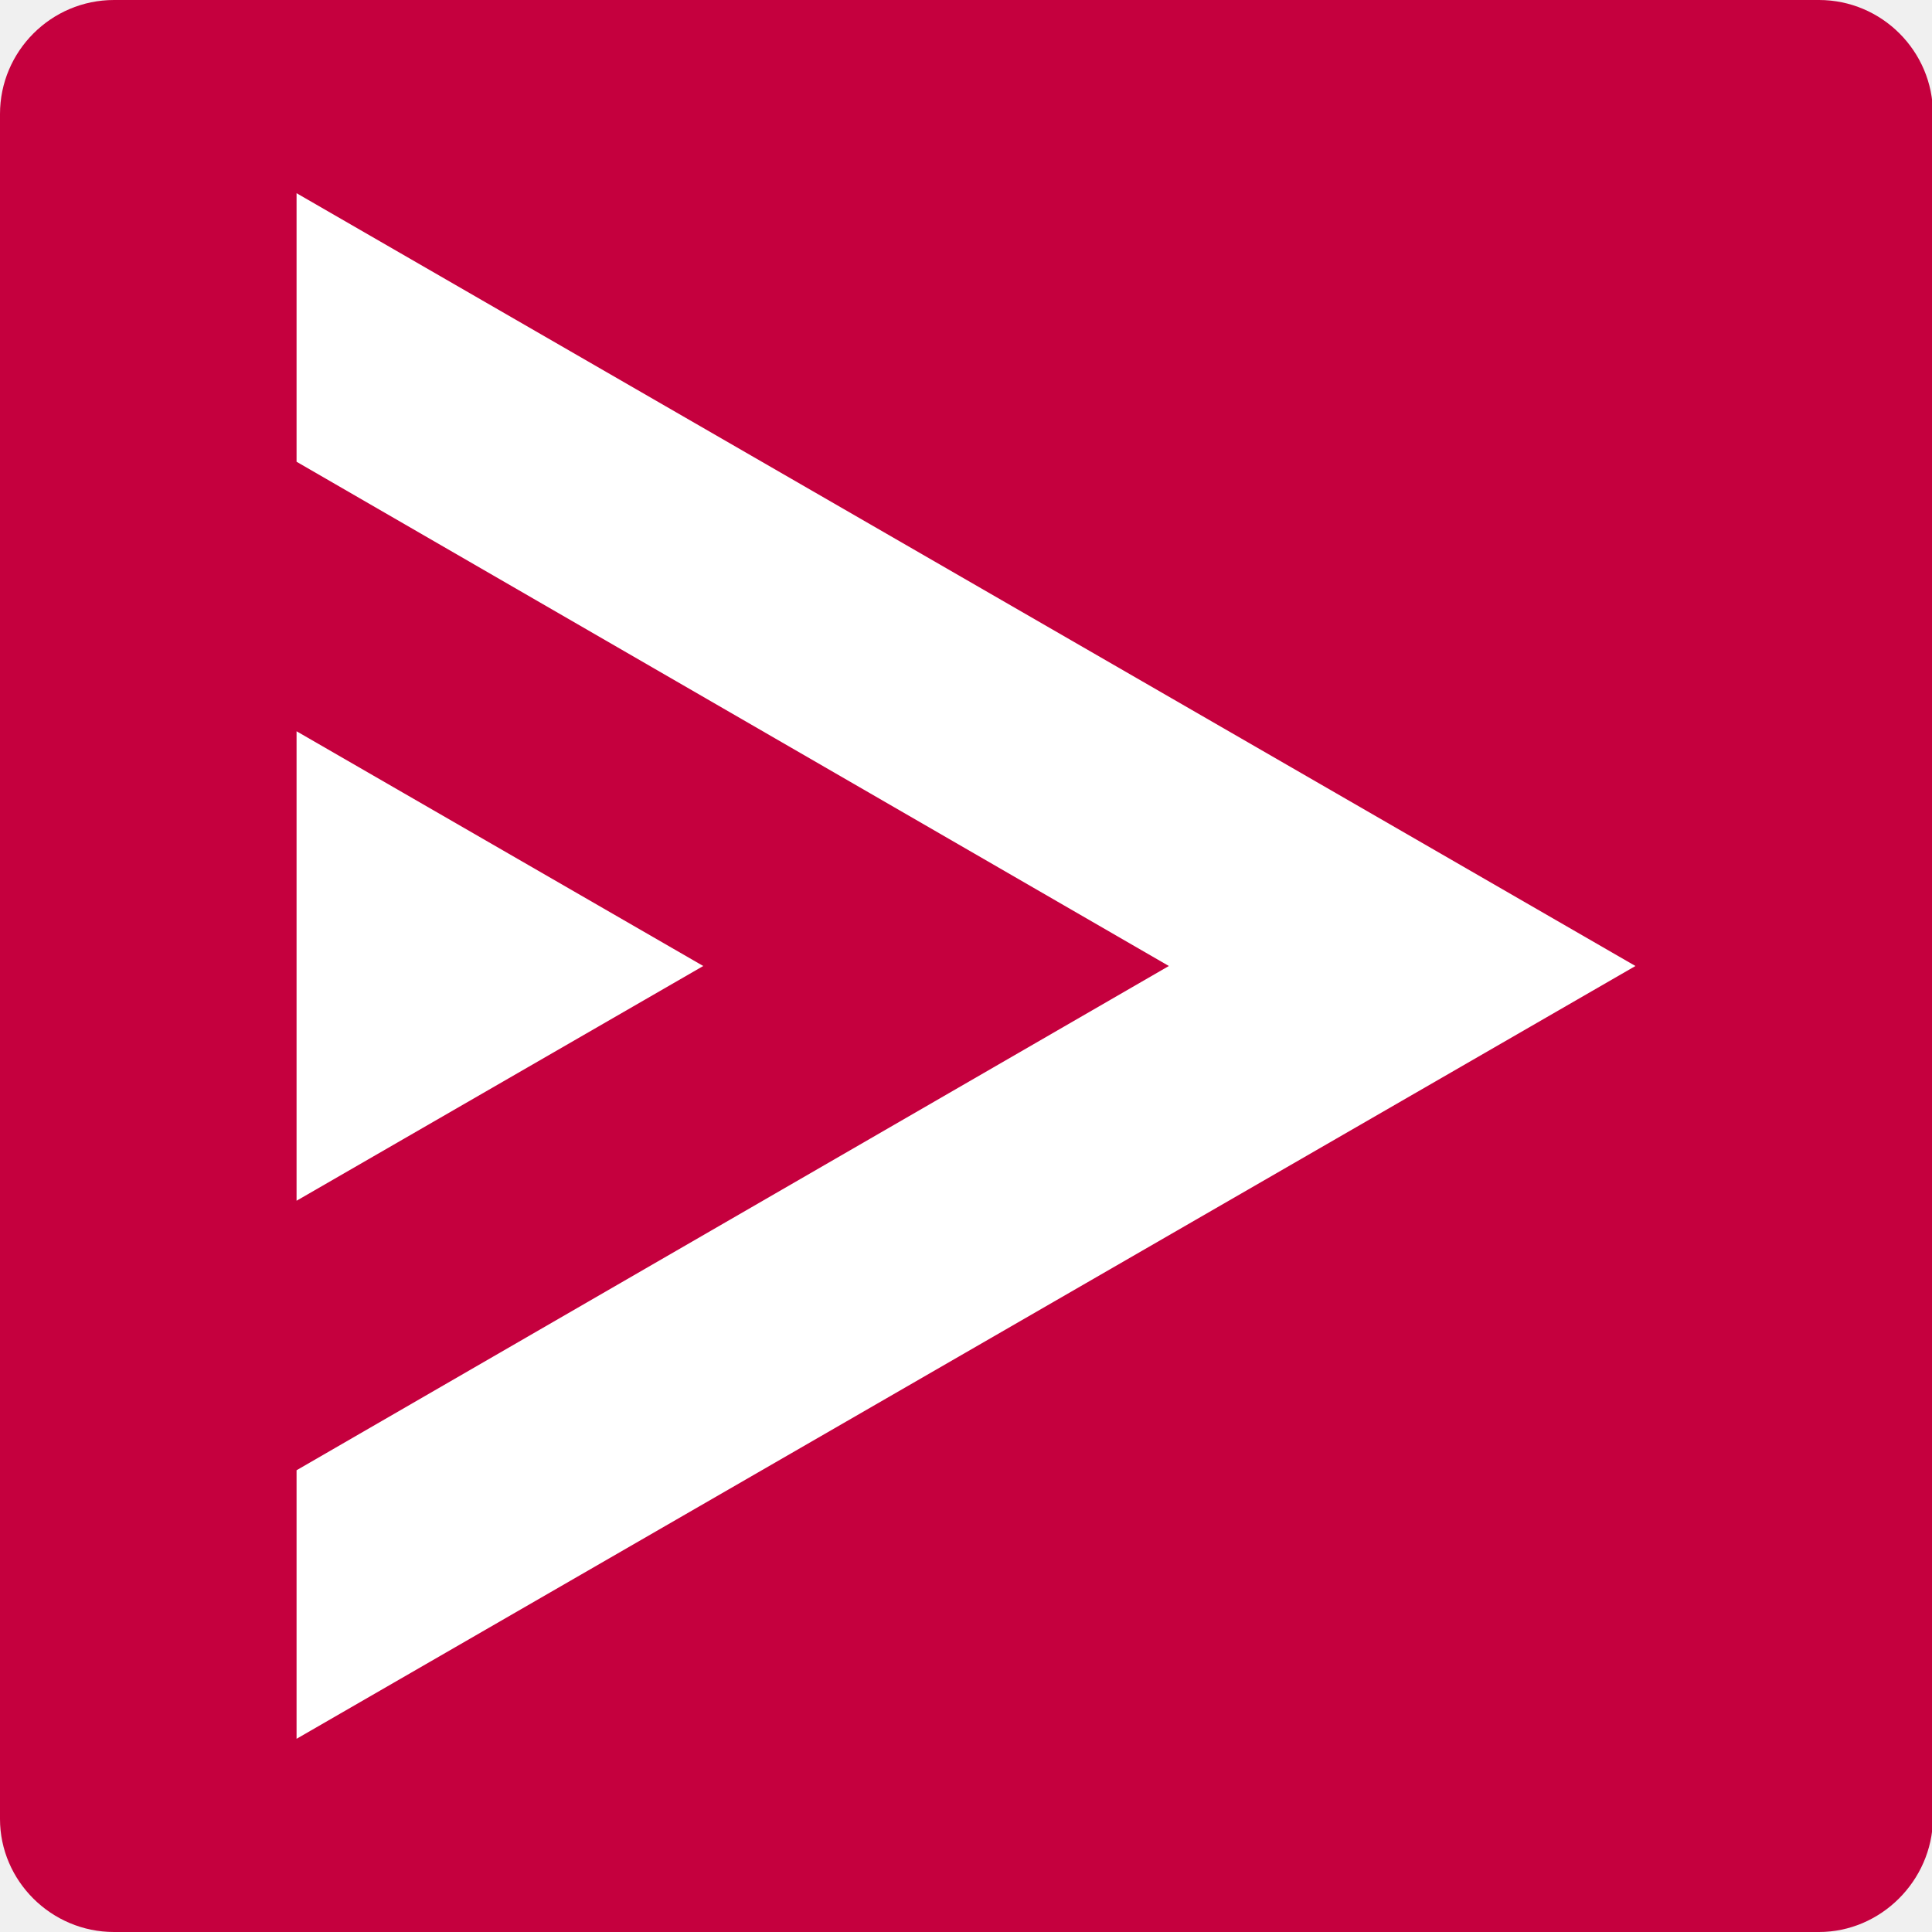
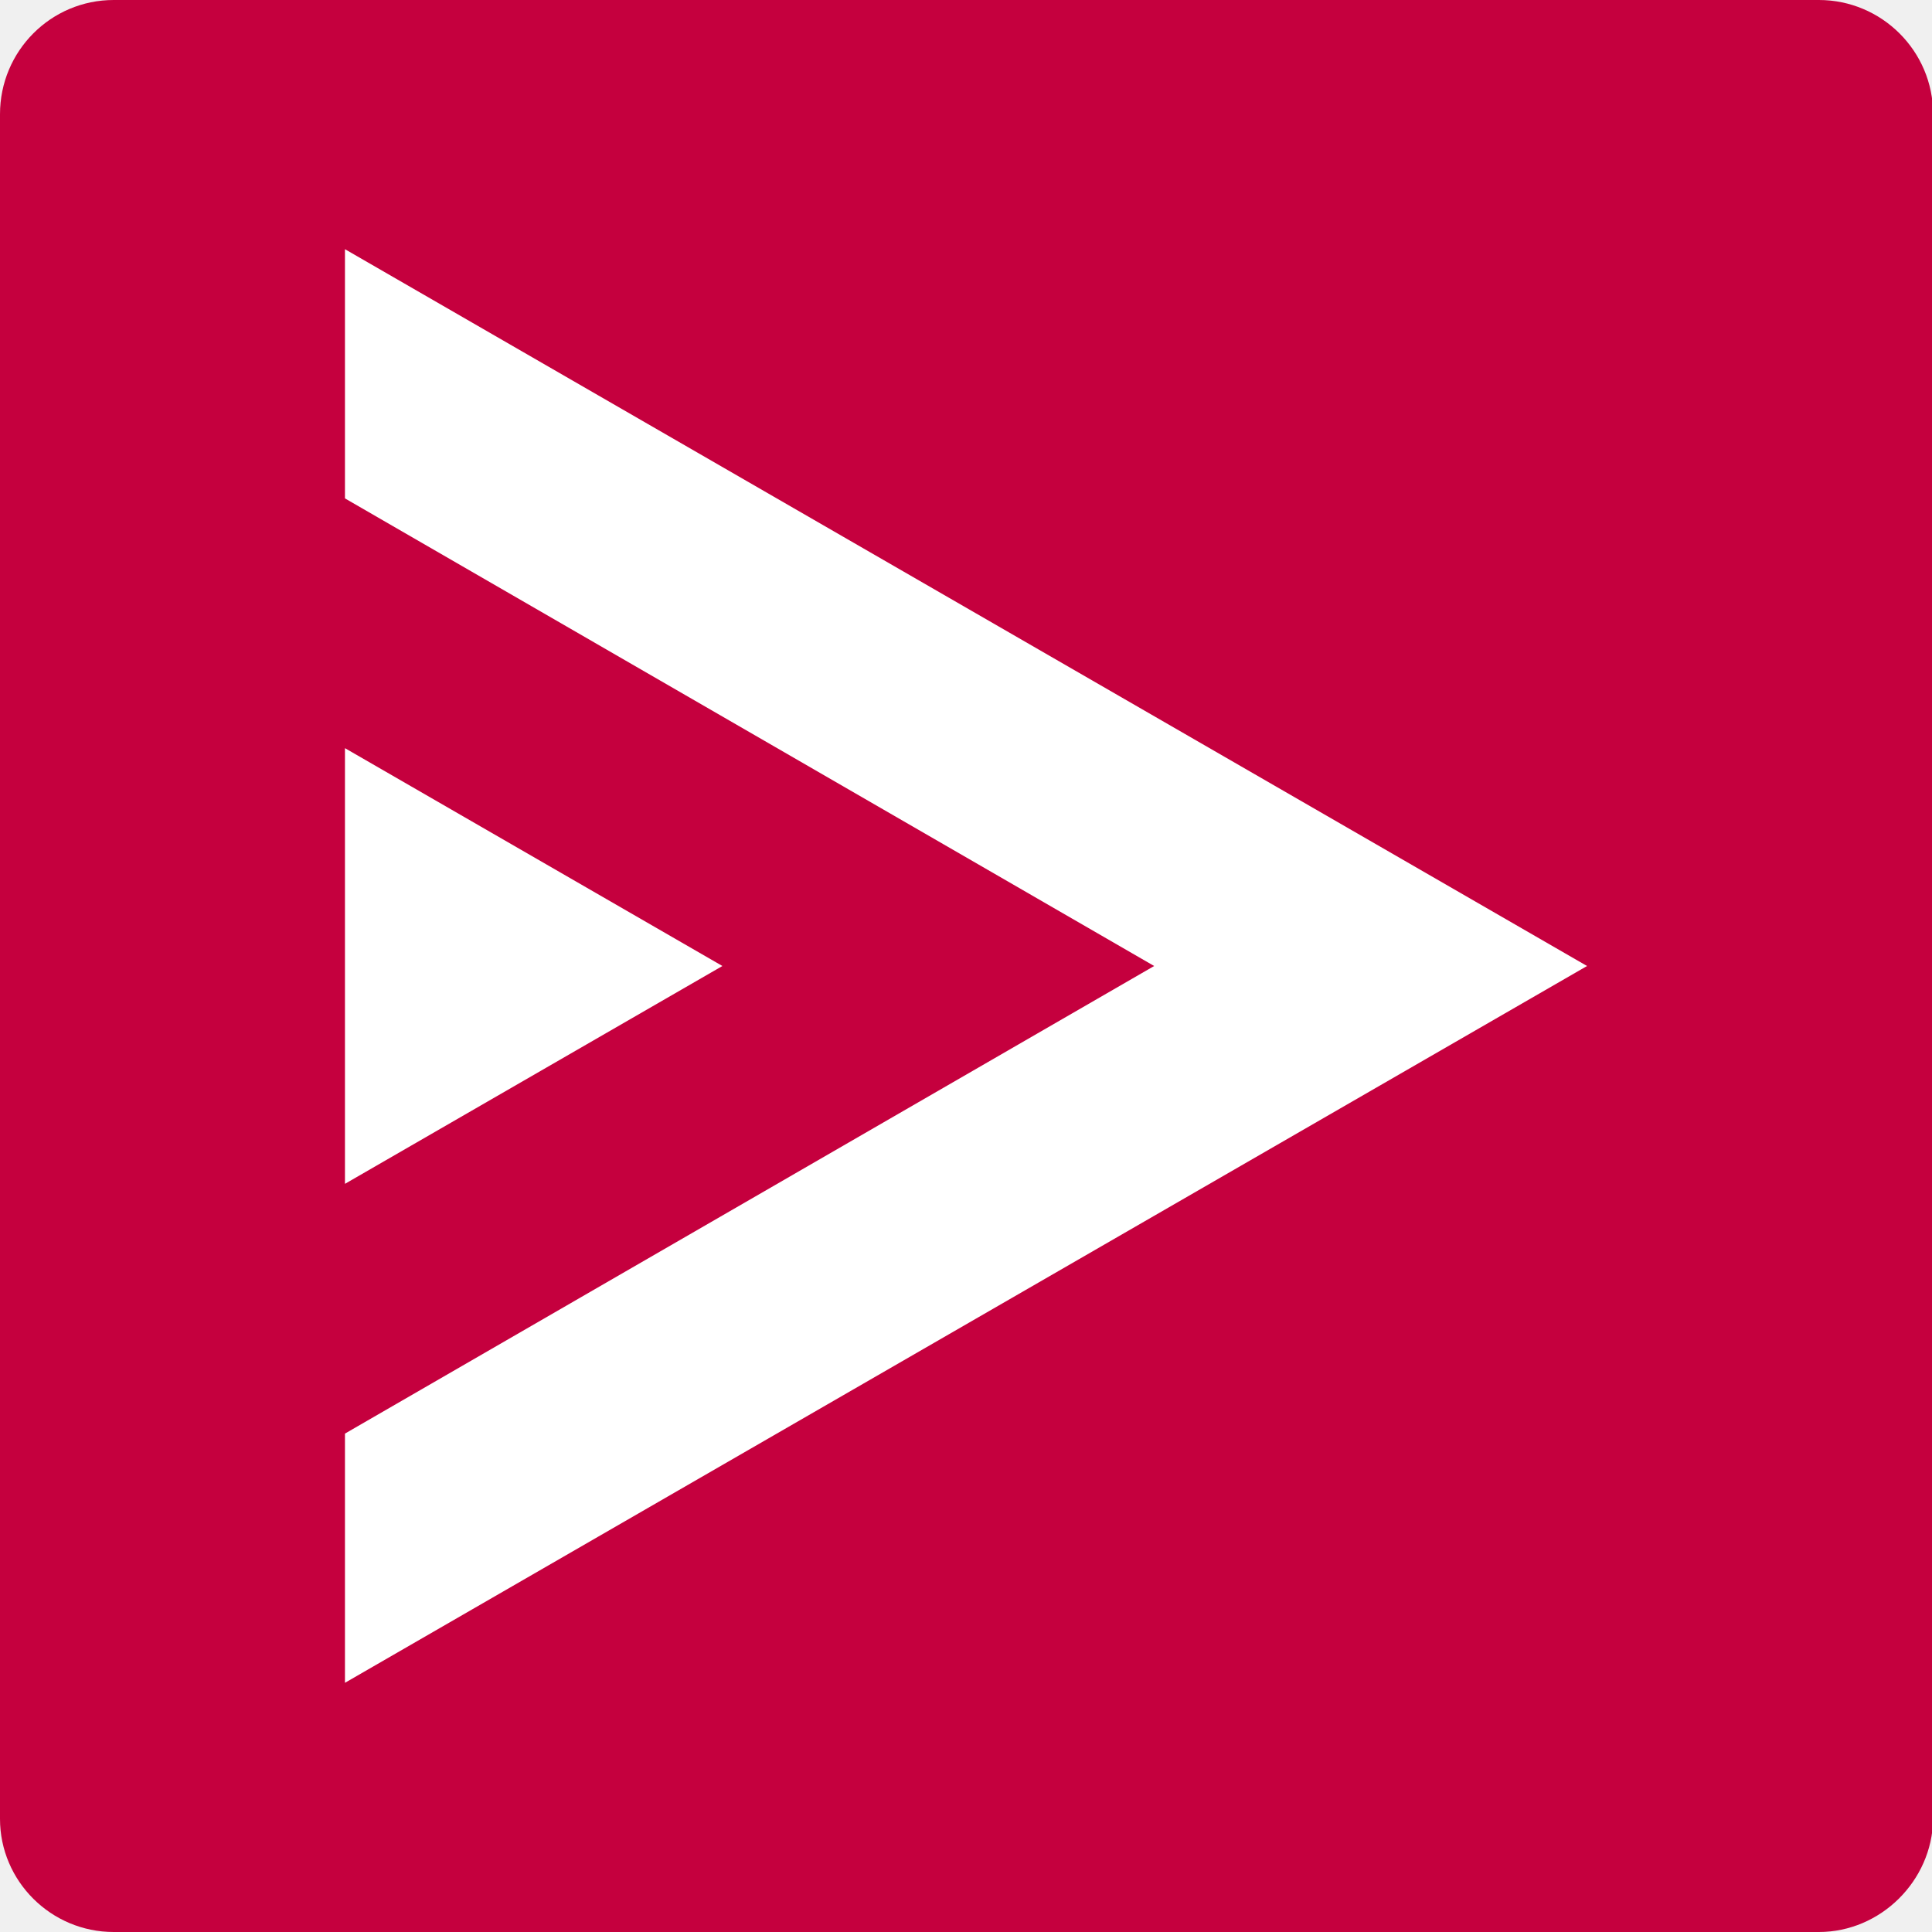
- <svg xmlns="http://www.w3.org/2000/svg" id="Capa_1" viewBox="0 0 200 200">
+ <svg xmlns="http://www.w3.org/2000/svg" id="Capa_1" viewBox="0 0 345 345">
  <style>.st0{fill:#C5003E;} .st1{fill:#FFFFFF;}</style>
-   <path class="st0" d="M188.3 200H11.8C5.3 200 0 194.7 0 188.3V11.8C0 5.3 5.3 0 11.8 0h176.5c6.5 0 11.8 5.3 11.8 11.8v176.5c-.1 6.4-5.4 11.7-11.8 11.7z" />
-   <path class="st1" d="M30.7 180v-27.8L121 100 30.7 47.8V20l138.6 80z" />
-   <path class="st1" d="M30.7 124.3V75.7L72.8 100z" />
+   <path class="st0" d="M324.8 345H20.3C9.1 345 0 335.9 0 324.8V20.4C0 9.1 9.1 0 20.3 0h304.5c11.2 0 20.4 9.1 20.4 20.4v304.5c-.2 11-9.4 20.1-20.4 20.1z" />
+   <path class="st1" d="M61.6 300.5V256l144.5-83.5L61.6 89V44.5l221.8 128-221.8 128z" />
+   <path class="st1" d="M61.6 211.4v-77.8l67.4 38.9-67.4 38.9z" />
</svg>
